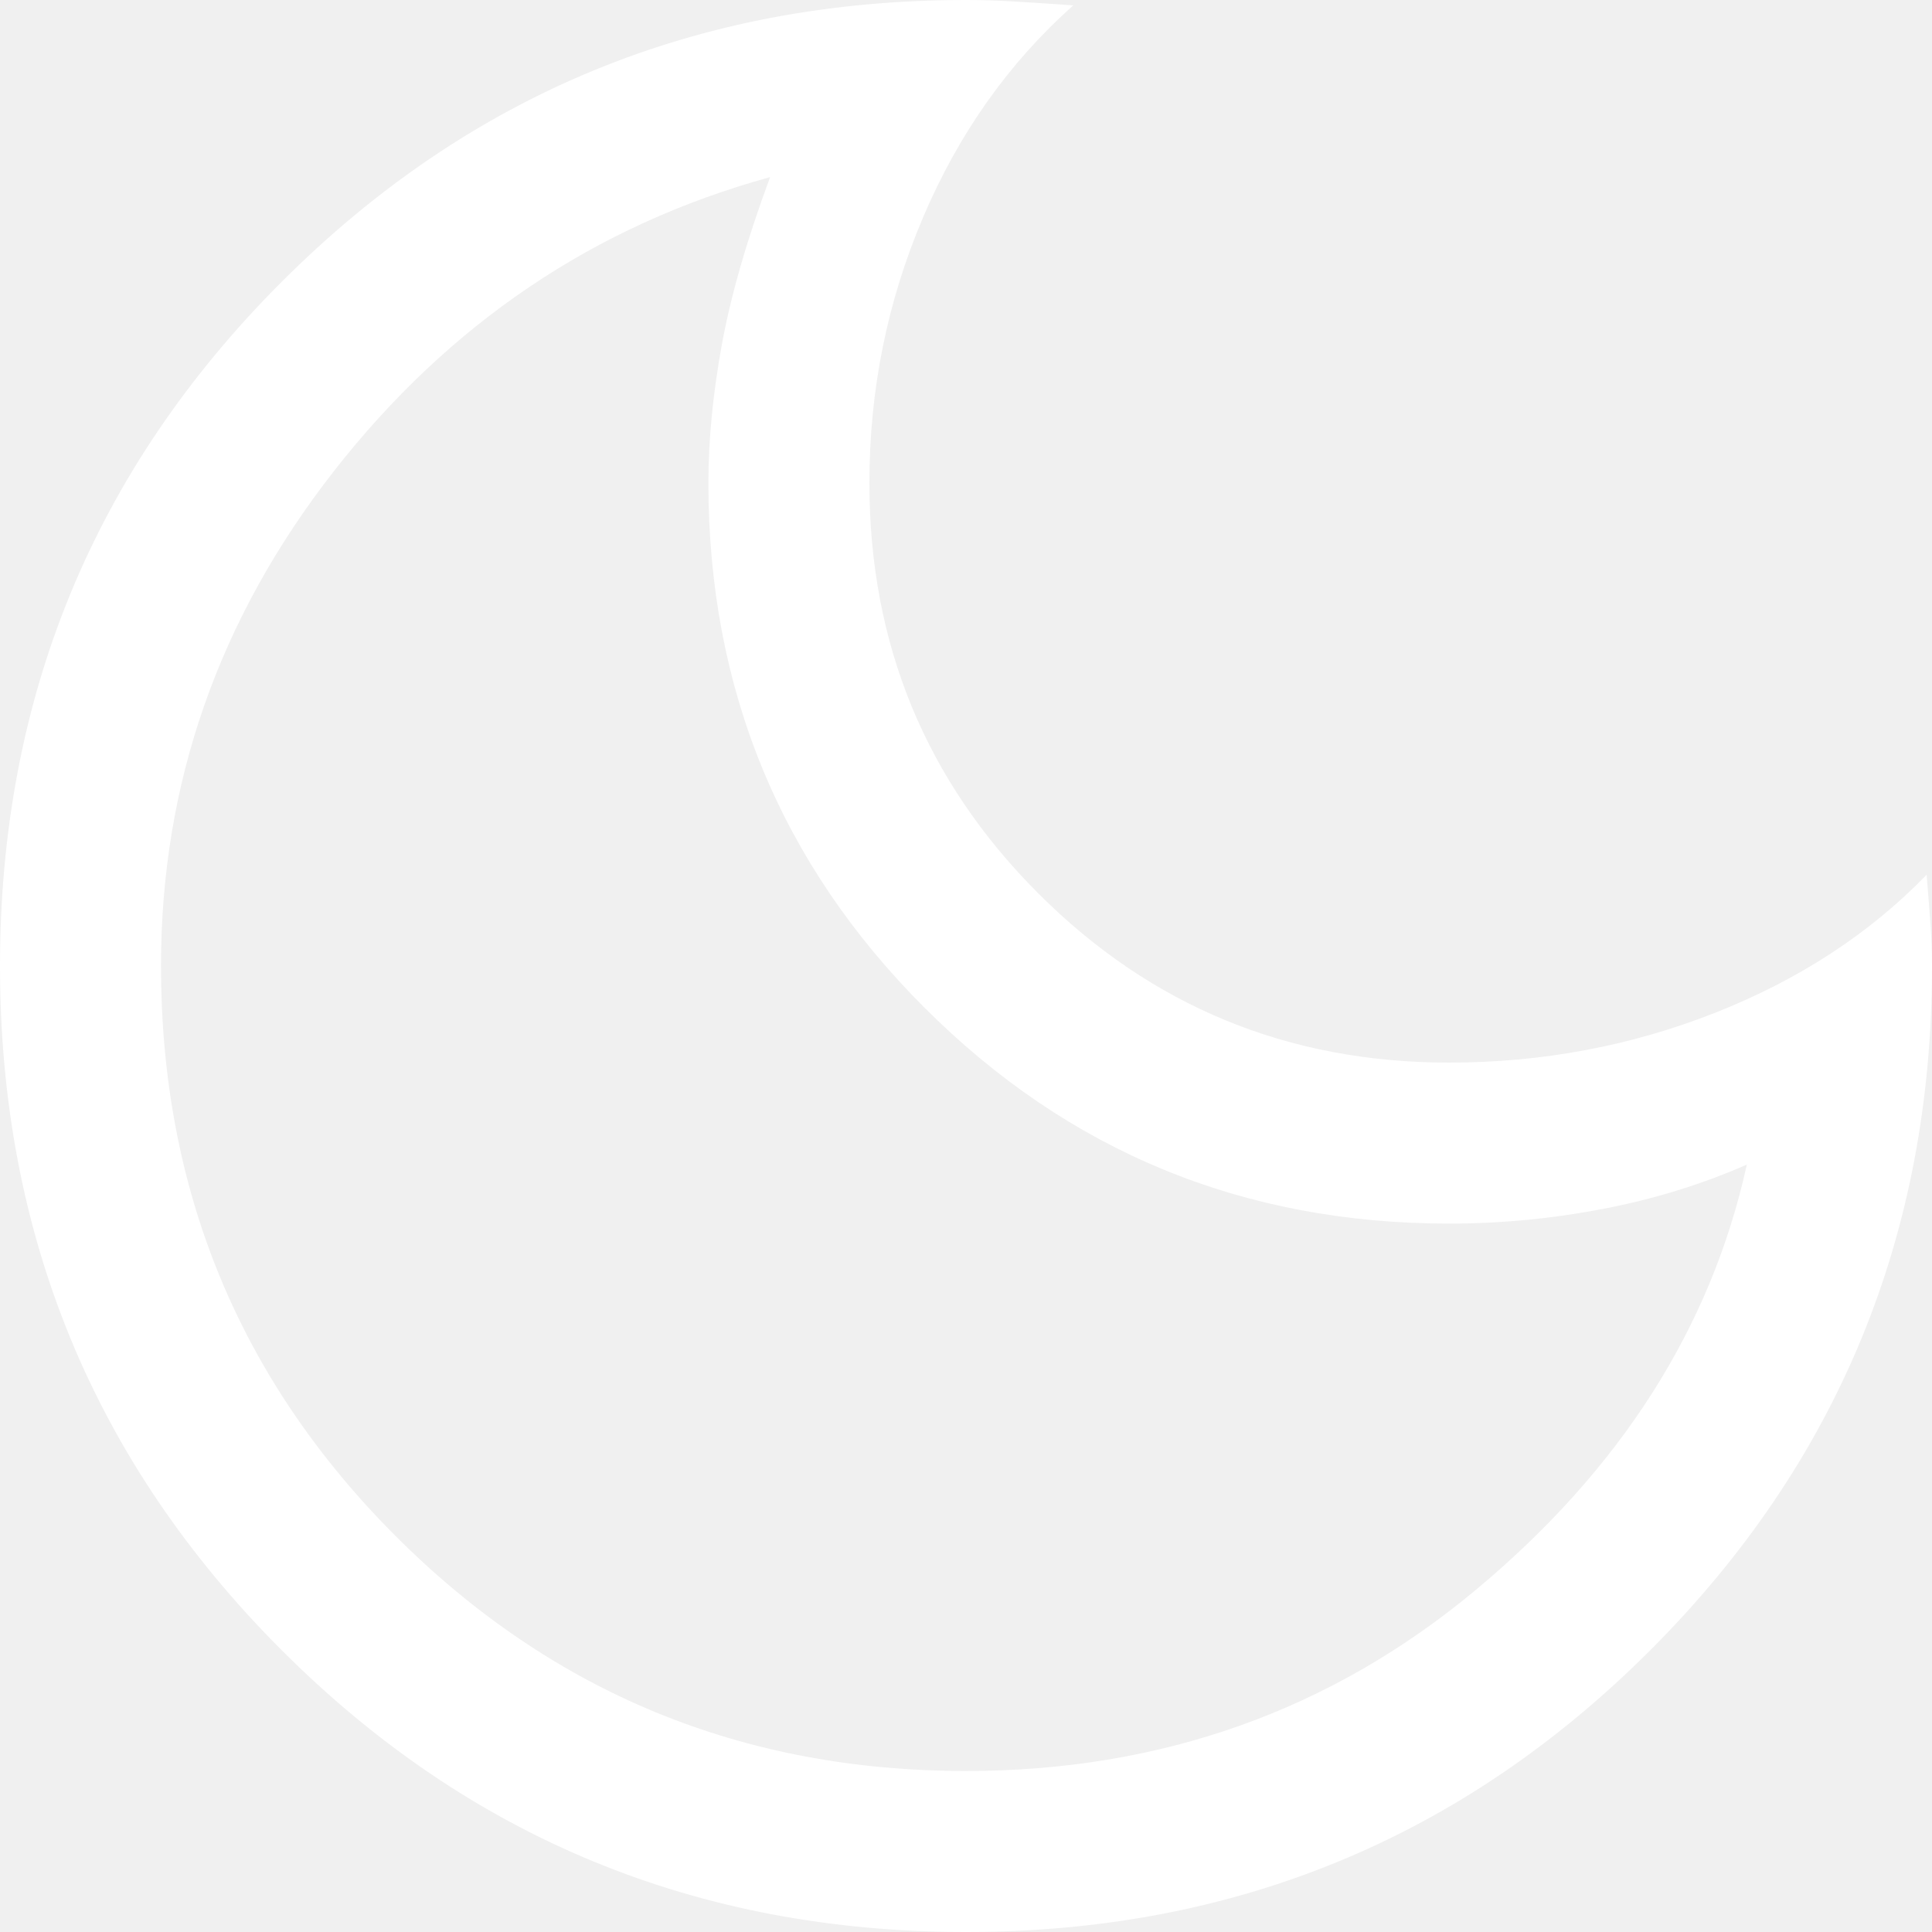
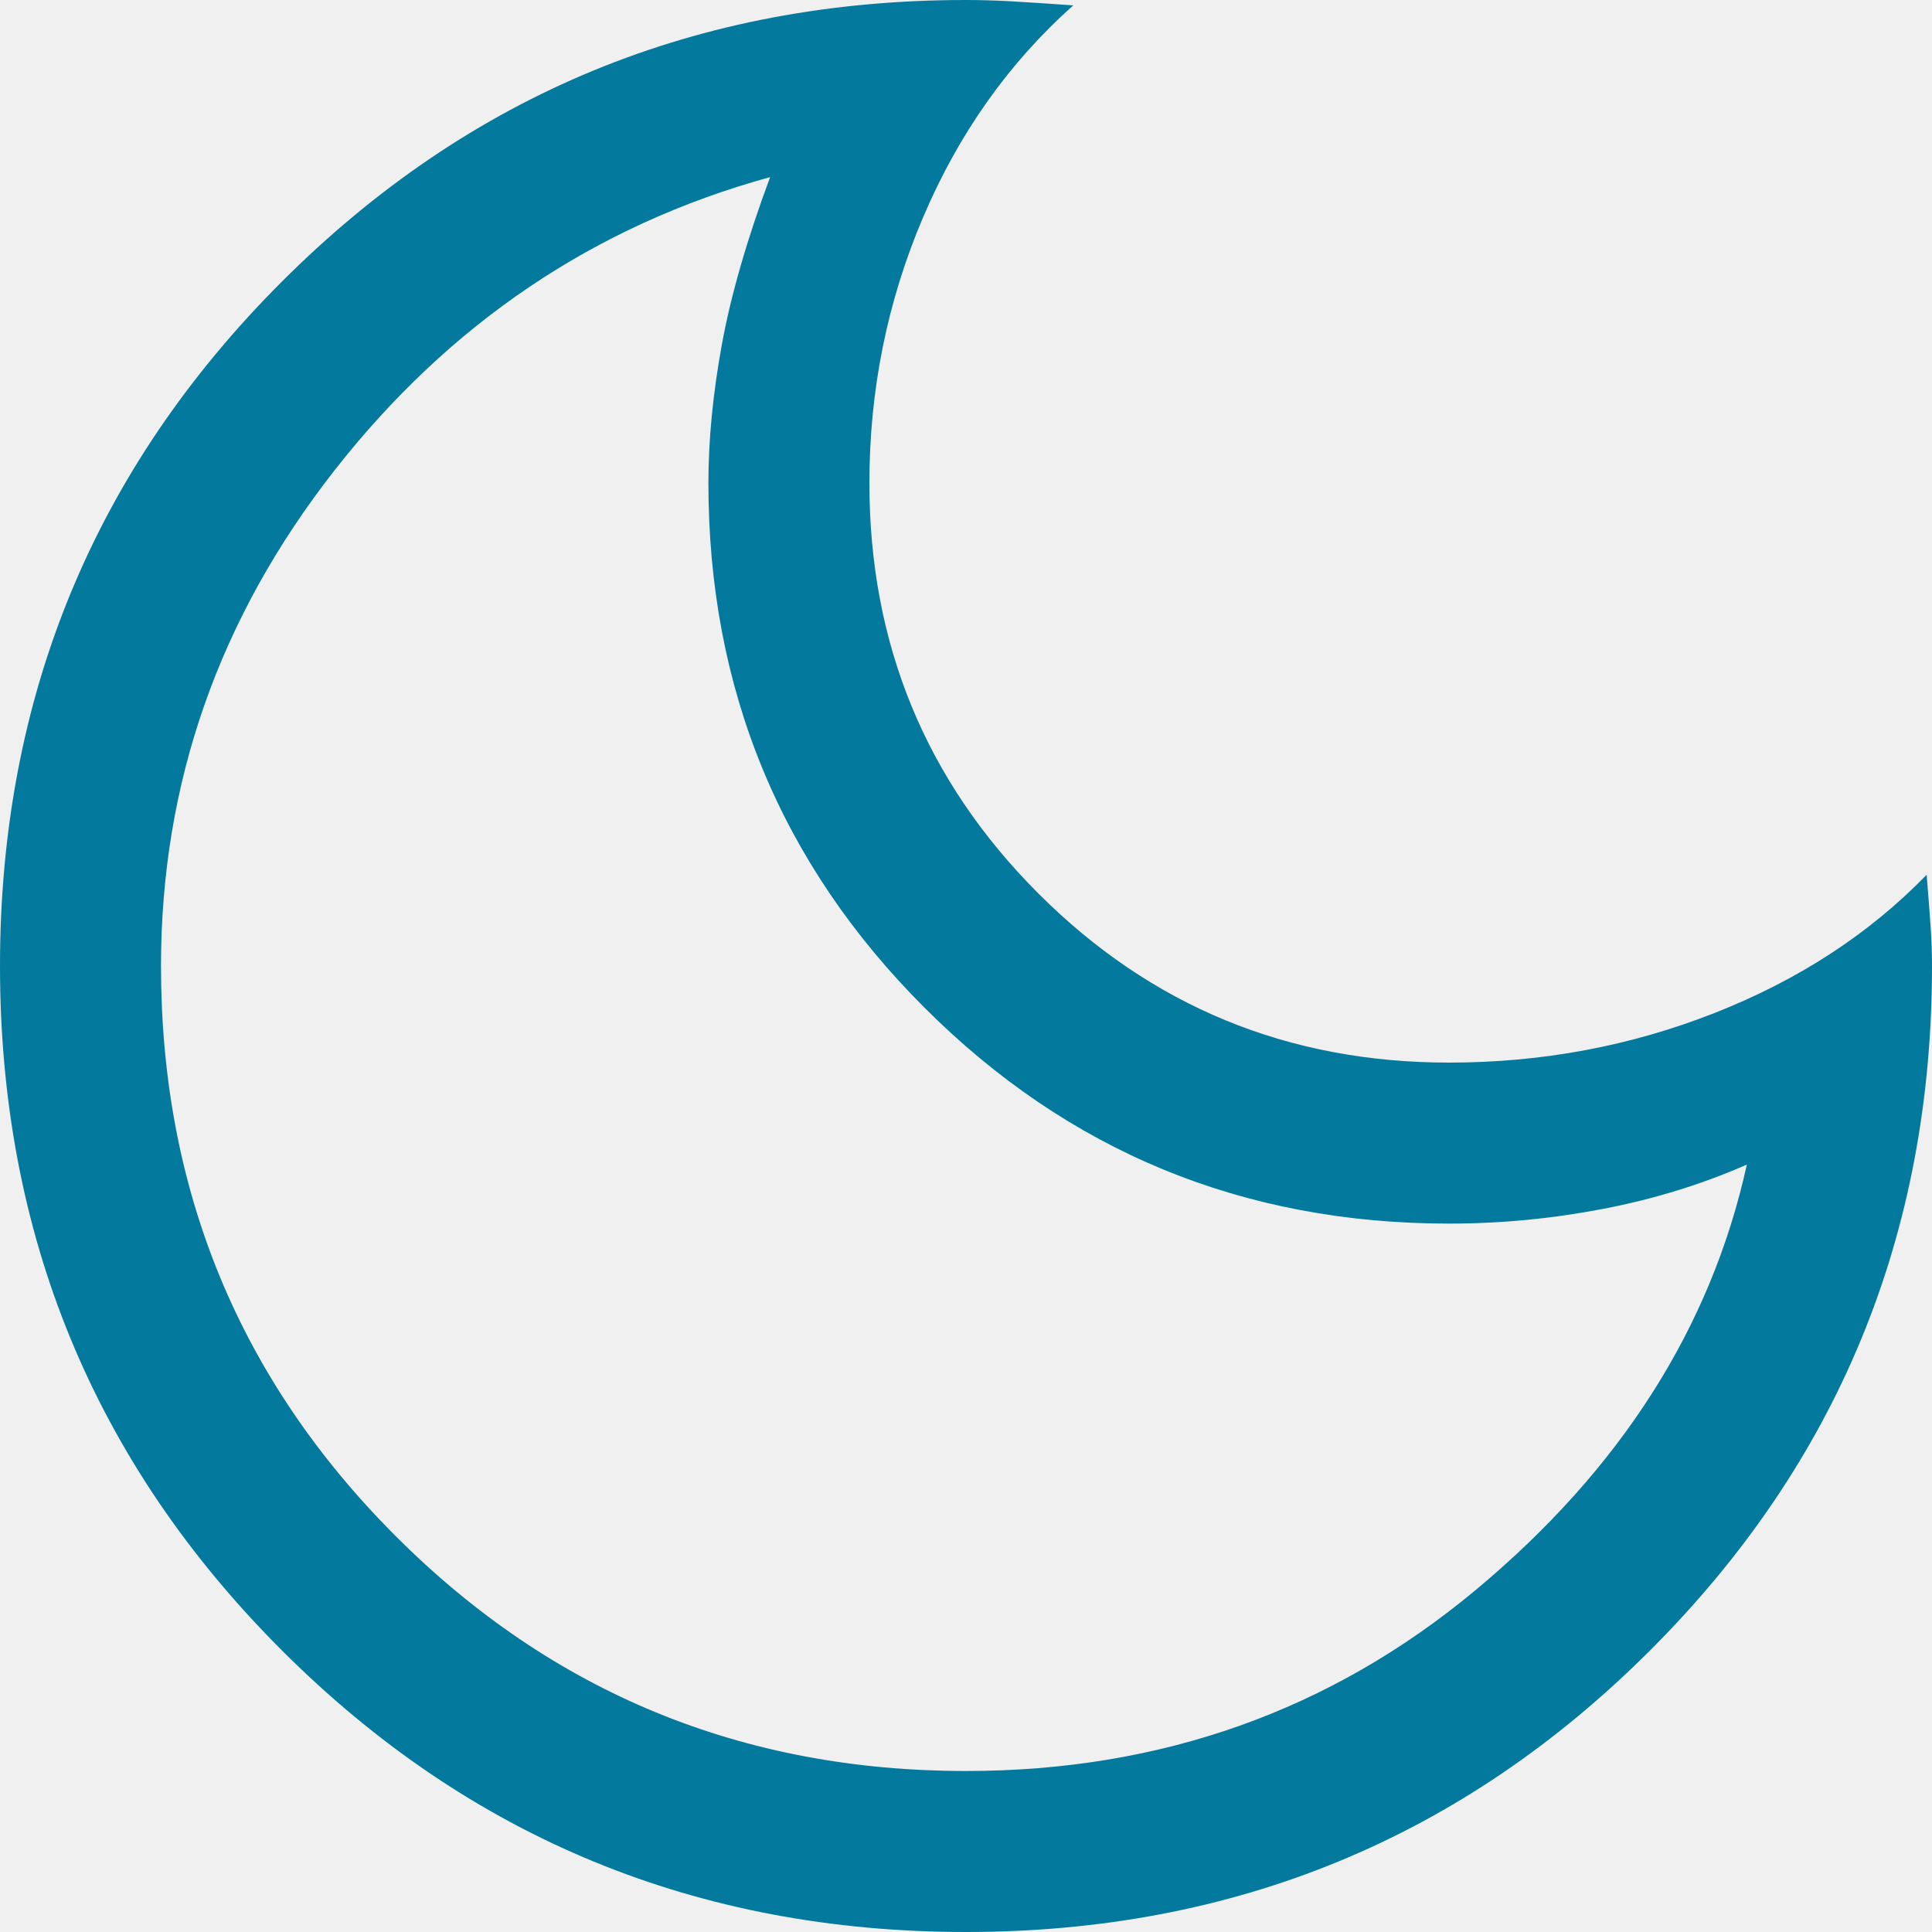
<svg xmlns="http://www.w3.org/2000/svg" width="36" height="36" viewBox="0 0 36 36" fill="none">
-   <path d="M18 36C13 36 8.75 34.25 5.25 30.75C1.75 27.25 0 23 0 18C0 13 1.75 8.75 5.25 5.25C8.75 1.75 13 0 18 0C18.267 0 18.55 0.008 18.85 0.025C19.15 0.042 19.533 0.067 20 0.1C18.8 1.167 17.867 2.483 17.2 4.05C16.533 5.617 16.2 7.267 16.2 9C16.2 12 17.25 14.55 19.35 16.65C21.45 18.75 24 19.8 27 19.8C28.733 19.8 30.383 19.492 31.95 18.875C33.517 18.258 34.833 17.4 35.9 16.3C35.933 16.7 35.958 17.025 35.975 17.275C35.992 17.525 36 17.767 36 18C36 23 34.25 27.25 30.75 30.75C27.25 34.25 23 36 18 36ZM18 33C21.633 33 24.8 31.875 27.5 29.625C30.2 27.375 31.883 24.733 32.55 21.7C31.717 22.067 30.825 22.342 29.875 22.525C28.925 22.708 27.967 22.8 27 22.8C23.167 22.8 19.908 21.458 17.225 18.775C14.542 16.092 13.2 12.833 13.2 9C13.2 8.2 13.283 7.342 13.45 6.425C13.617 5.508 13.917 4.467 14.35 3.3C11.083 4.2 8.375 6.025 6.225 8.775C4.075 11.525 3 14.6 3 18C3 22.167 4.458 25.708 7.375 28.625C10.292 31.542 13.833 33 18 33Z" fill="#FFF" />
+   <path d="M18 36C13 36 8.75 34.25 5.25 30.75C1.75 27.25 0 23 0 18C0 13 1.75 8.75 5.25 5.25C8.75 1.75 13 0 18 0C18.267 0 18.55 0.008 18.85 0.025C19.15 0.042 19.533 0.067 20 0.1C18.8 1.167 17.867 2.483 17.2 4.05C16.533 5.617 16.2 7.267 16.2 9C16.2 12 17.25 14.55 19.35 16.65C21.45 18.75 24 19.8 27 19.8C28.733 19.8 30.383 19.492 31.95 18.875C33.517 18.258 34.833 17.4 35.9 16.3C35.933 16.7 35.958 17.025 35.975 17.275C35.992 17.525 36 17.767 36 18C36 23 34.25 27.25 30.75 30.75C27.25 34.25 23 36 18 36ZM18 33C21.633 33 24.8 31.875 27.5 29.625C30.2 27.375 31.883 24.733 32.55 21.7C31.717 22.067 30.825 22.342 29.875 22.525C28.925 22.708 27.967 22.8 27 22.8C23.167 22.8 19.908 21.458 17.225 18.775C14.542 16.092 13.2 12.833 13.2 9C13.2 8.2 13.283 7.342 13.45 6.425C13.617 5.508 13.917 4.467 14.35 3.3C11.083 4.2 8.375 6.025 6.225 8.775C4.075 11.525 3 14.6 3 18C3 22.167 4.458 25.708 7.375 28.625C10.292 31.542 13.833 33 18 33Z" fill="#02799d" />
</svg>
